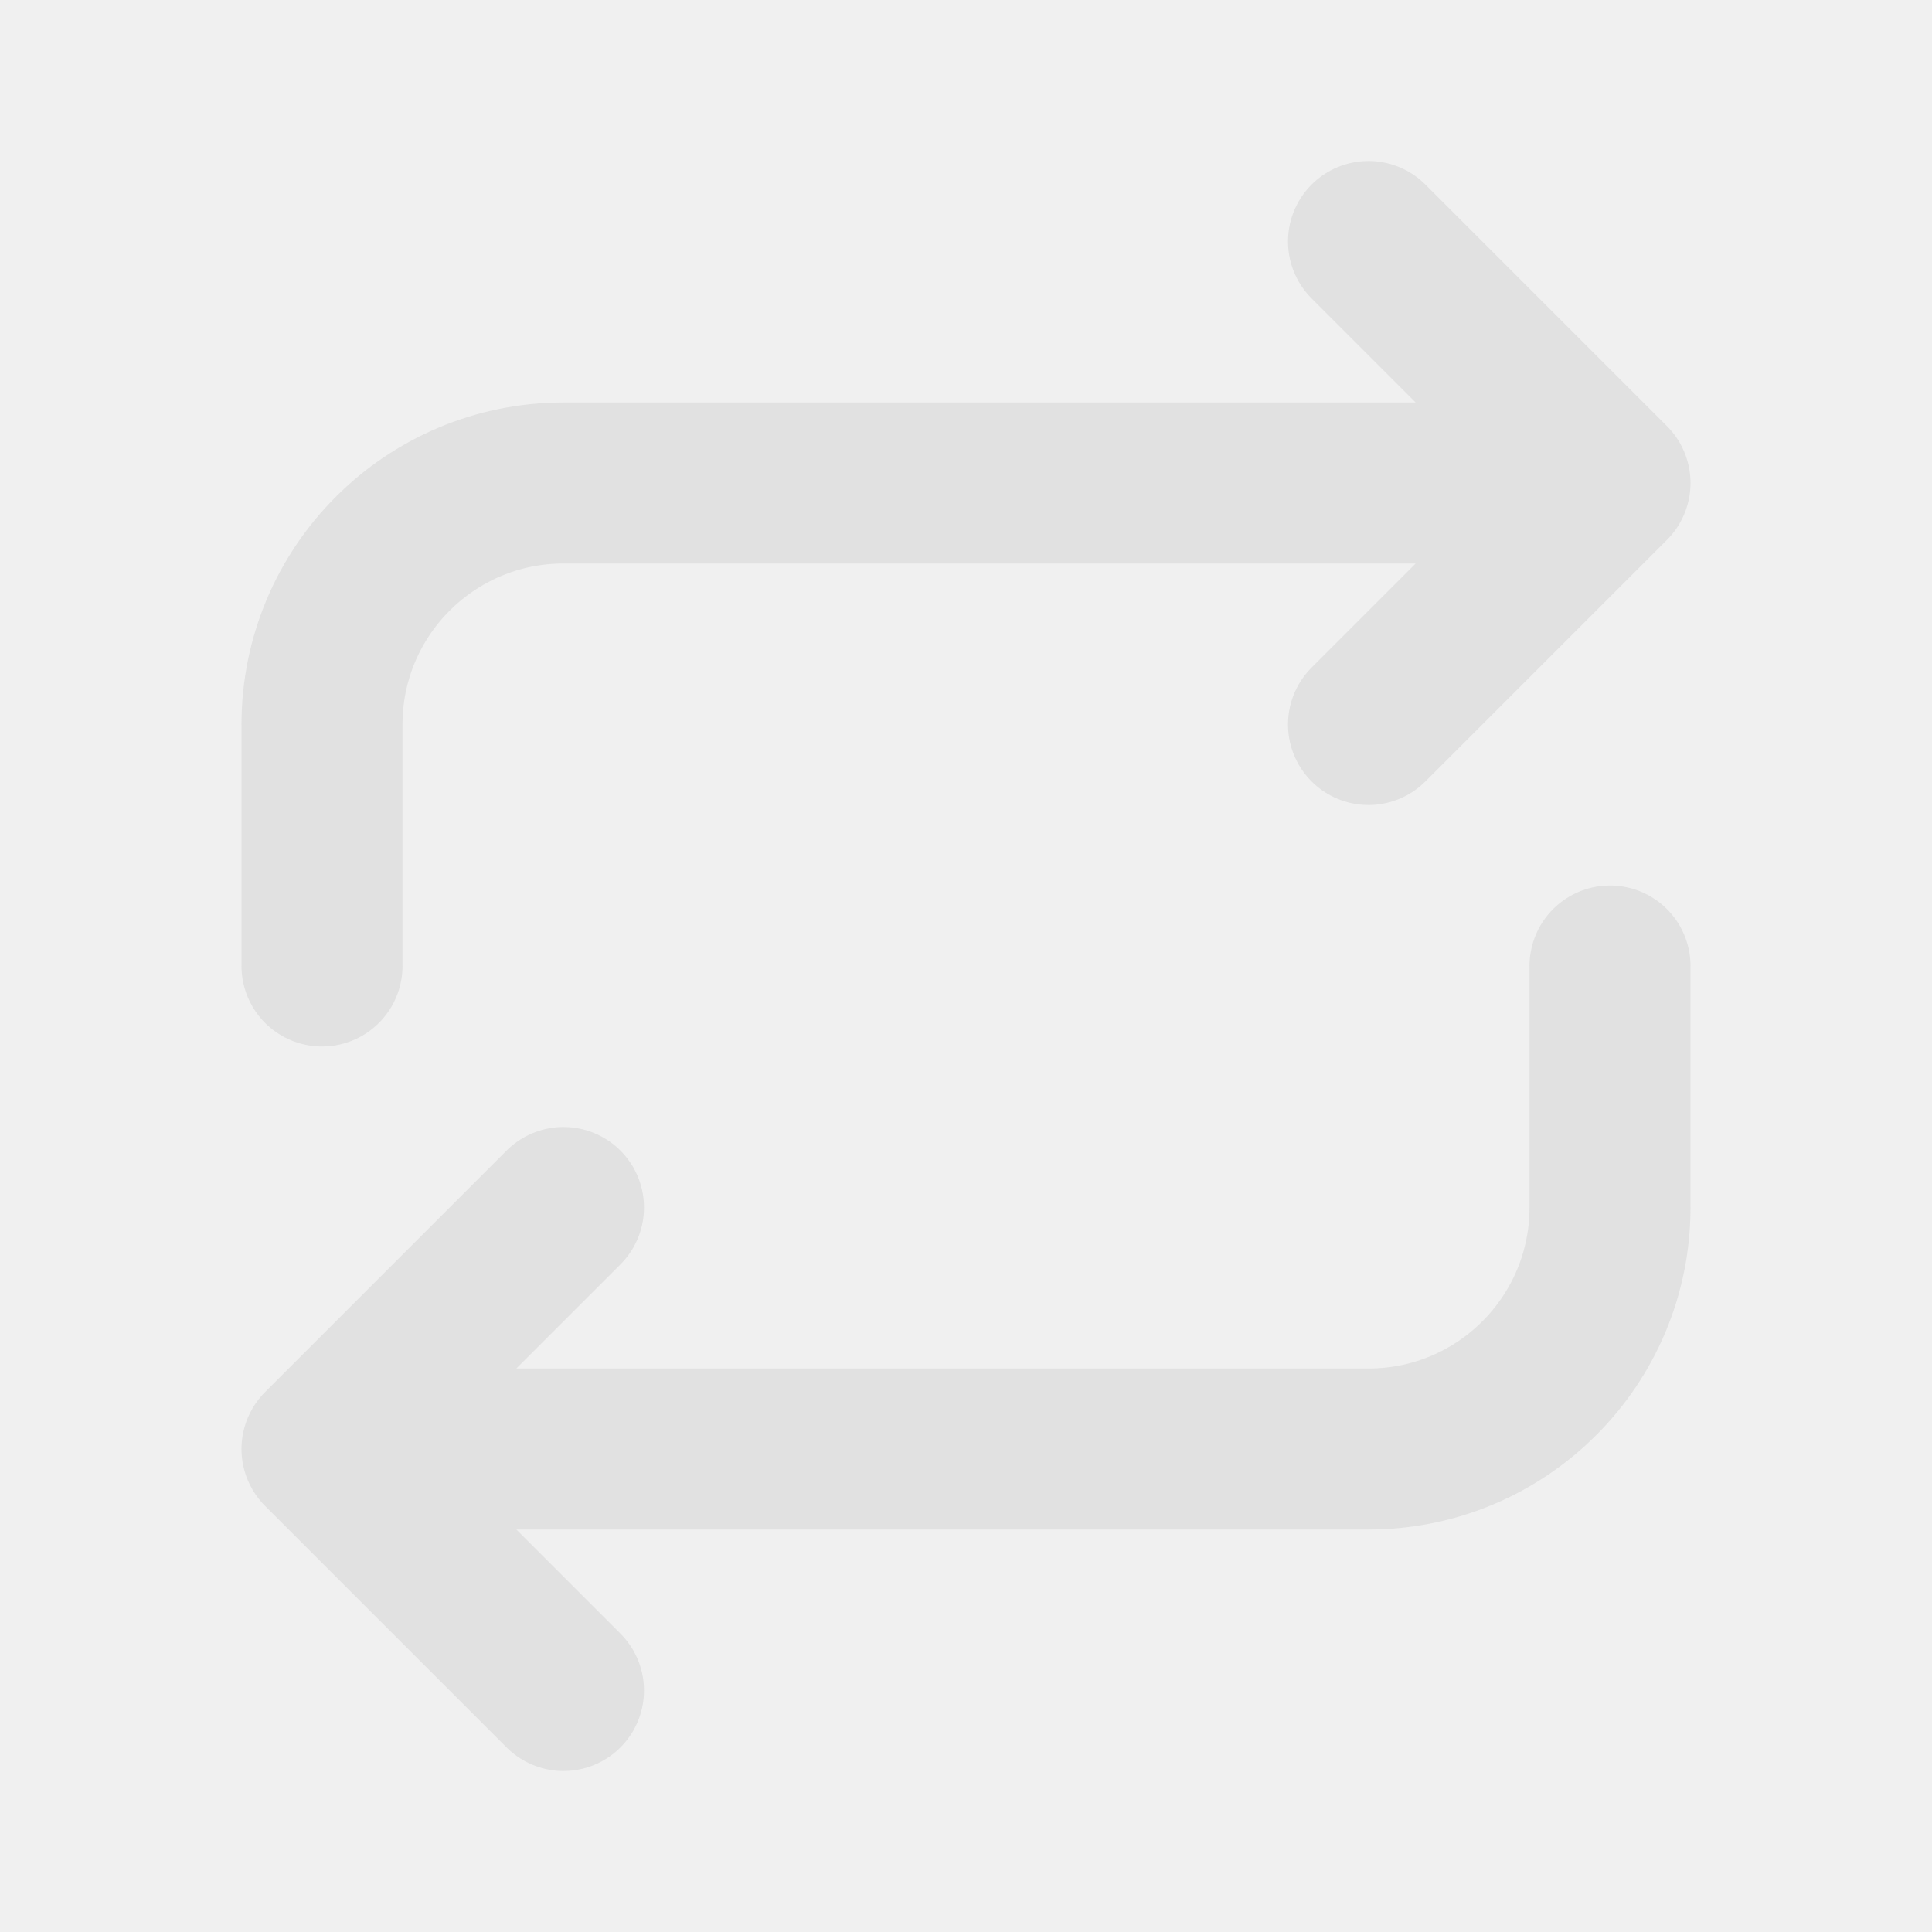
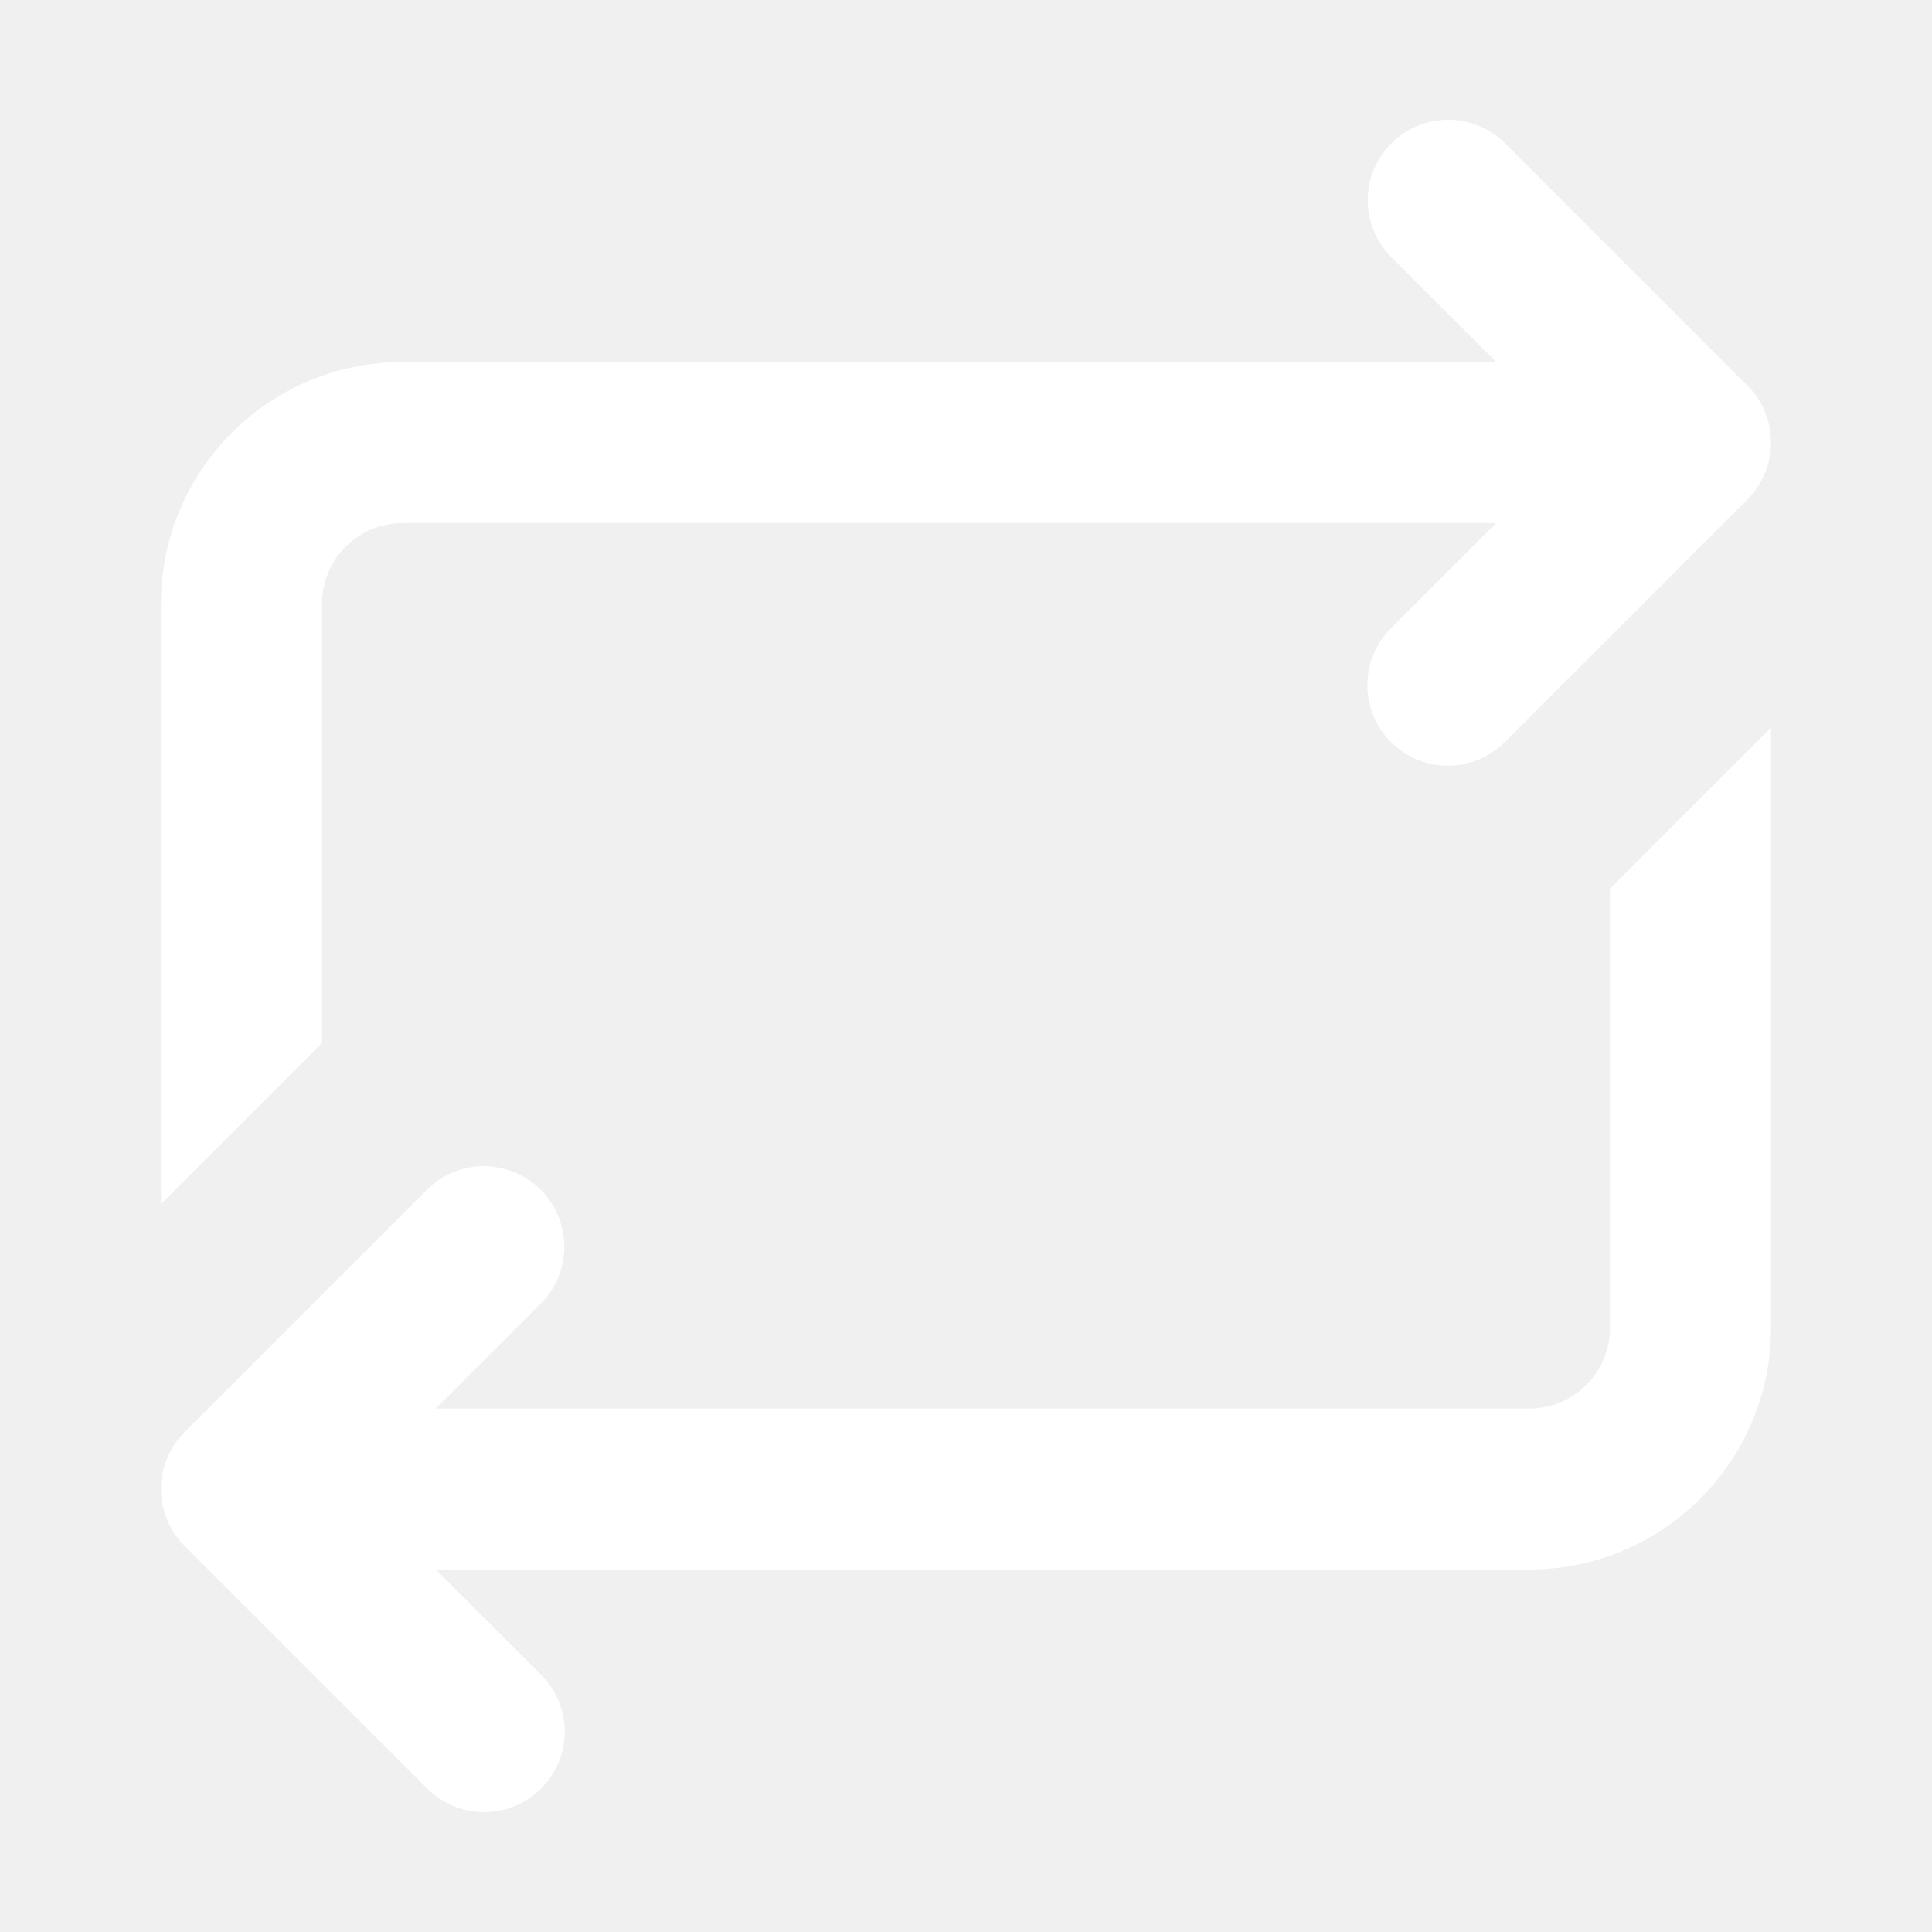
- <svg xmlns="http://www.w3.org/2000/svg" width="24" height="24" viewBox="0 0 24 24" fill="none" stroke="currentColor" stroke-width="2" stroke-linecap="round" stroke-linejoin="round" class="icon icon-tabler icons-tabler-outline icon-tabler-repeat" version="1.1" id="svg3">
-   <defs id="defs3" />
-   <path stroke="none" d="M0 0h24v24H0z" fill="none" id="path1" />
-   <path d="M4 12v-3a3 3 0 0 1 3 -3h13m-3 -3l3 3l-3 3" id="path2" style="stroke:#e1e1e1;stroke-opacity:1" />
-   <path d="M20 12v3a3 3 0 0 1 -3 3h-13m3 3l-3 -3l3 -3" id="path3" style="stroke:#e1e1e1;stroke-opacity:1" />
+ <svg xmlns="http://www.w3.org/2000/svg" width="48" height="48" viewBox="0 0 48 48" fill="none" version="1.1" id="svg1">
+   <defs id="defs1" />
+   <path d="m 35.978,2.976 c -0.814,0.001 -1.545,0.495 -1.851,1.248 -0.306,0.754 -0.124,1.618 0.459,2.185 l 2.586,2.586 H 10 c -3.31,0 -6,2.69 -6,6 v 14.92 l 4,-4 v -10.92 c 0,-1.1 0.9,-2 2,-2 h 27.172 l -2.586,2.586 c -0.522,0.502 -0.733,1.247 -0.55,1.947 0.183,0.701 0.73,1.248 1.431,1.431 0.701,0.183 1.446,-0.028 1.947,-0.55 l 6,-6 c 0.781,-0.781 0.781,-2.047 0,-2.828 l -6,-6 c -0.377,-0.388 -0.895,-0.606 -1.435,-0.605 z M 44,18.075 l -4,4 v 10.92 c 0,1.1 -0.9,2 -2,2 H 10.828 l 2.586,-2.586 c 0.592,-0.575 0.769,-1.454 0.448,-2.214 -0.322,-0.76 -1.076,-1.244 -1.901,-1.22 -0.52,0.015 -1.013,0.233 -1.375,0.605 l -6,6 c -0.781,0.781 -0.781,2.047 0,2.828 l 6,6 c 0.502,0.522 1.247,0.733 1.948,0.55 0.701,-0.183 1.248,-0.73 1.431,-1.431 0.183,-0.701 -0.028,-1.446 -0.55,-1.947 l -2.586,-2.586 H 38 c 3.31,0 6,-2.69 6,-6 z" fill="#ffffff" id="path1" />
</svg>
